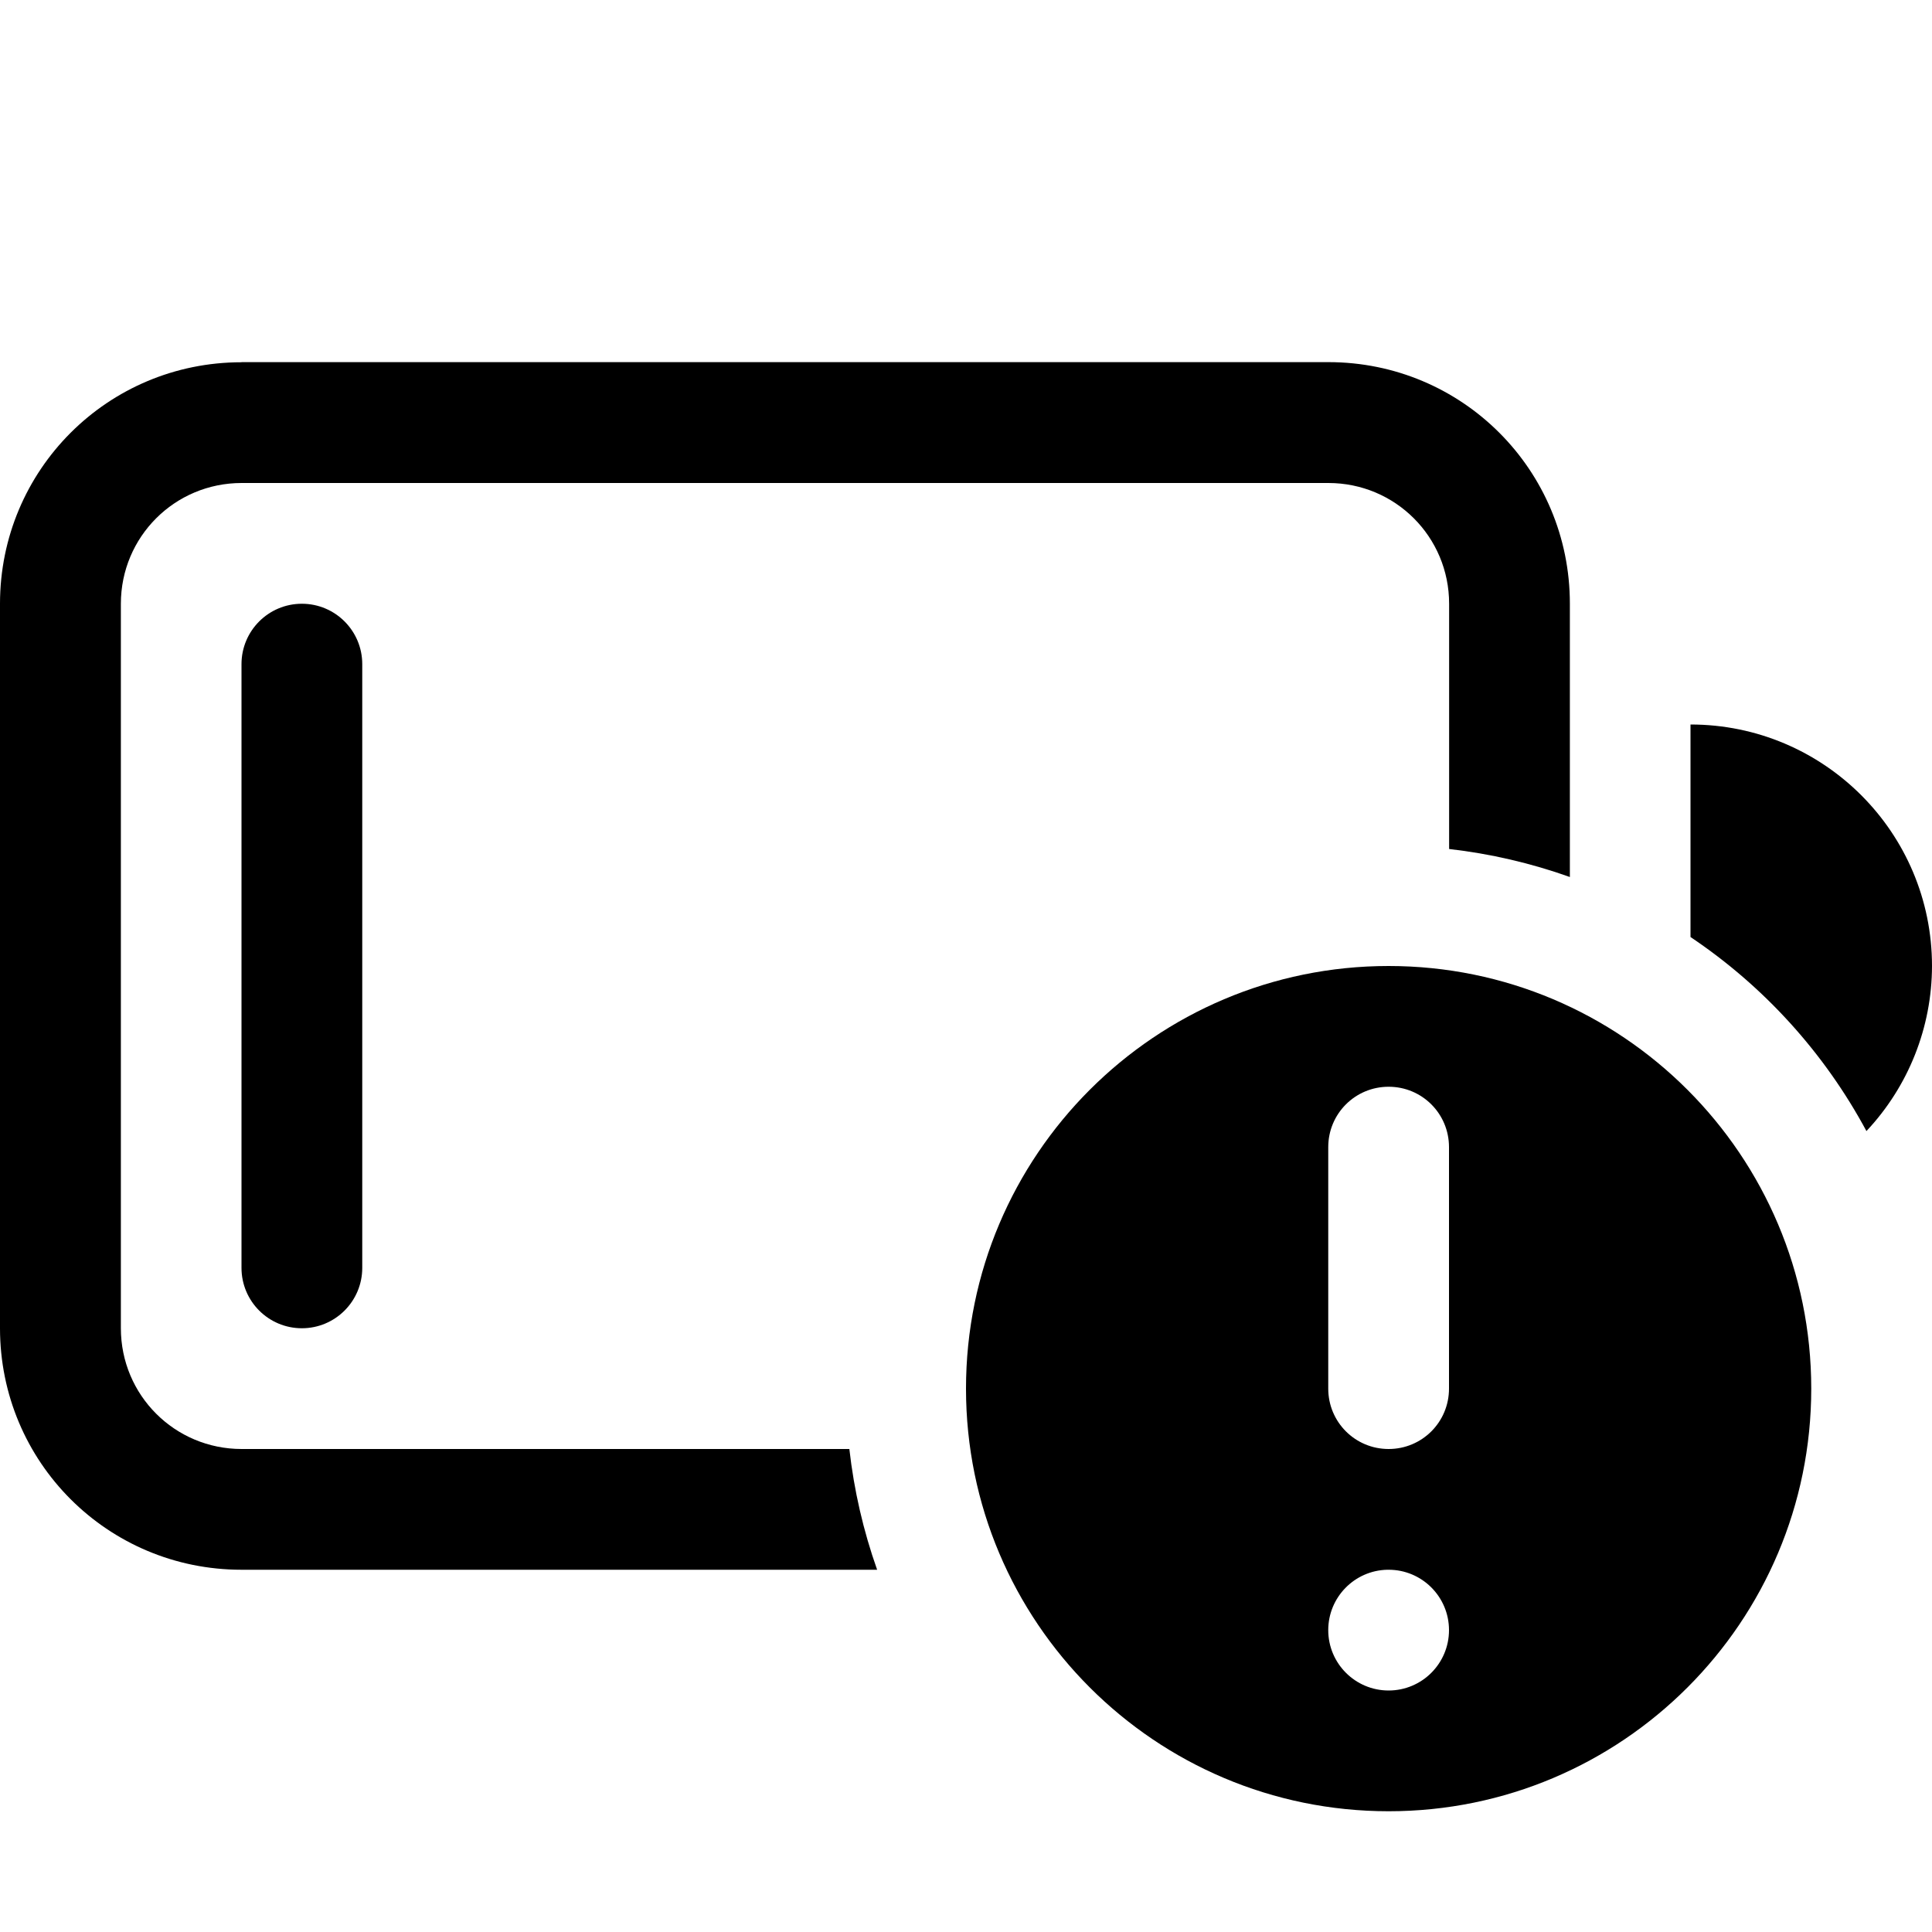
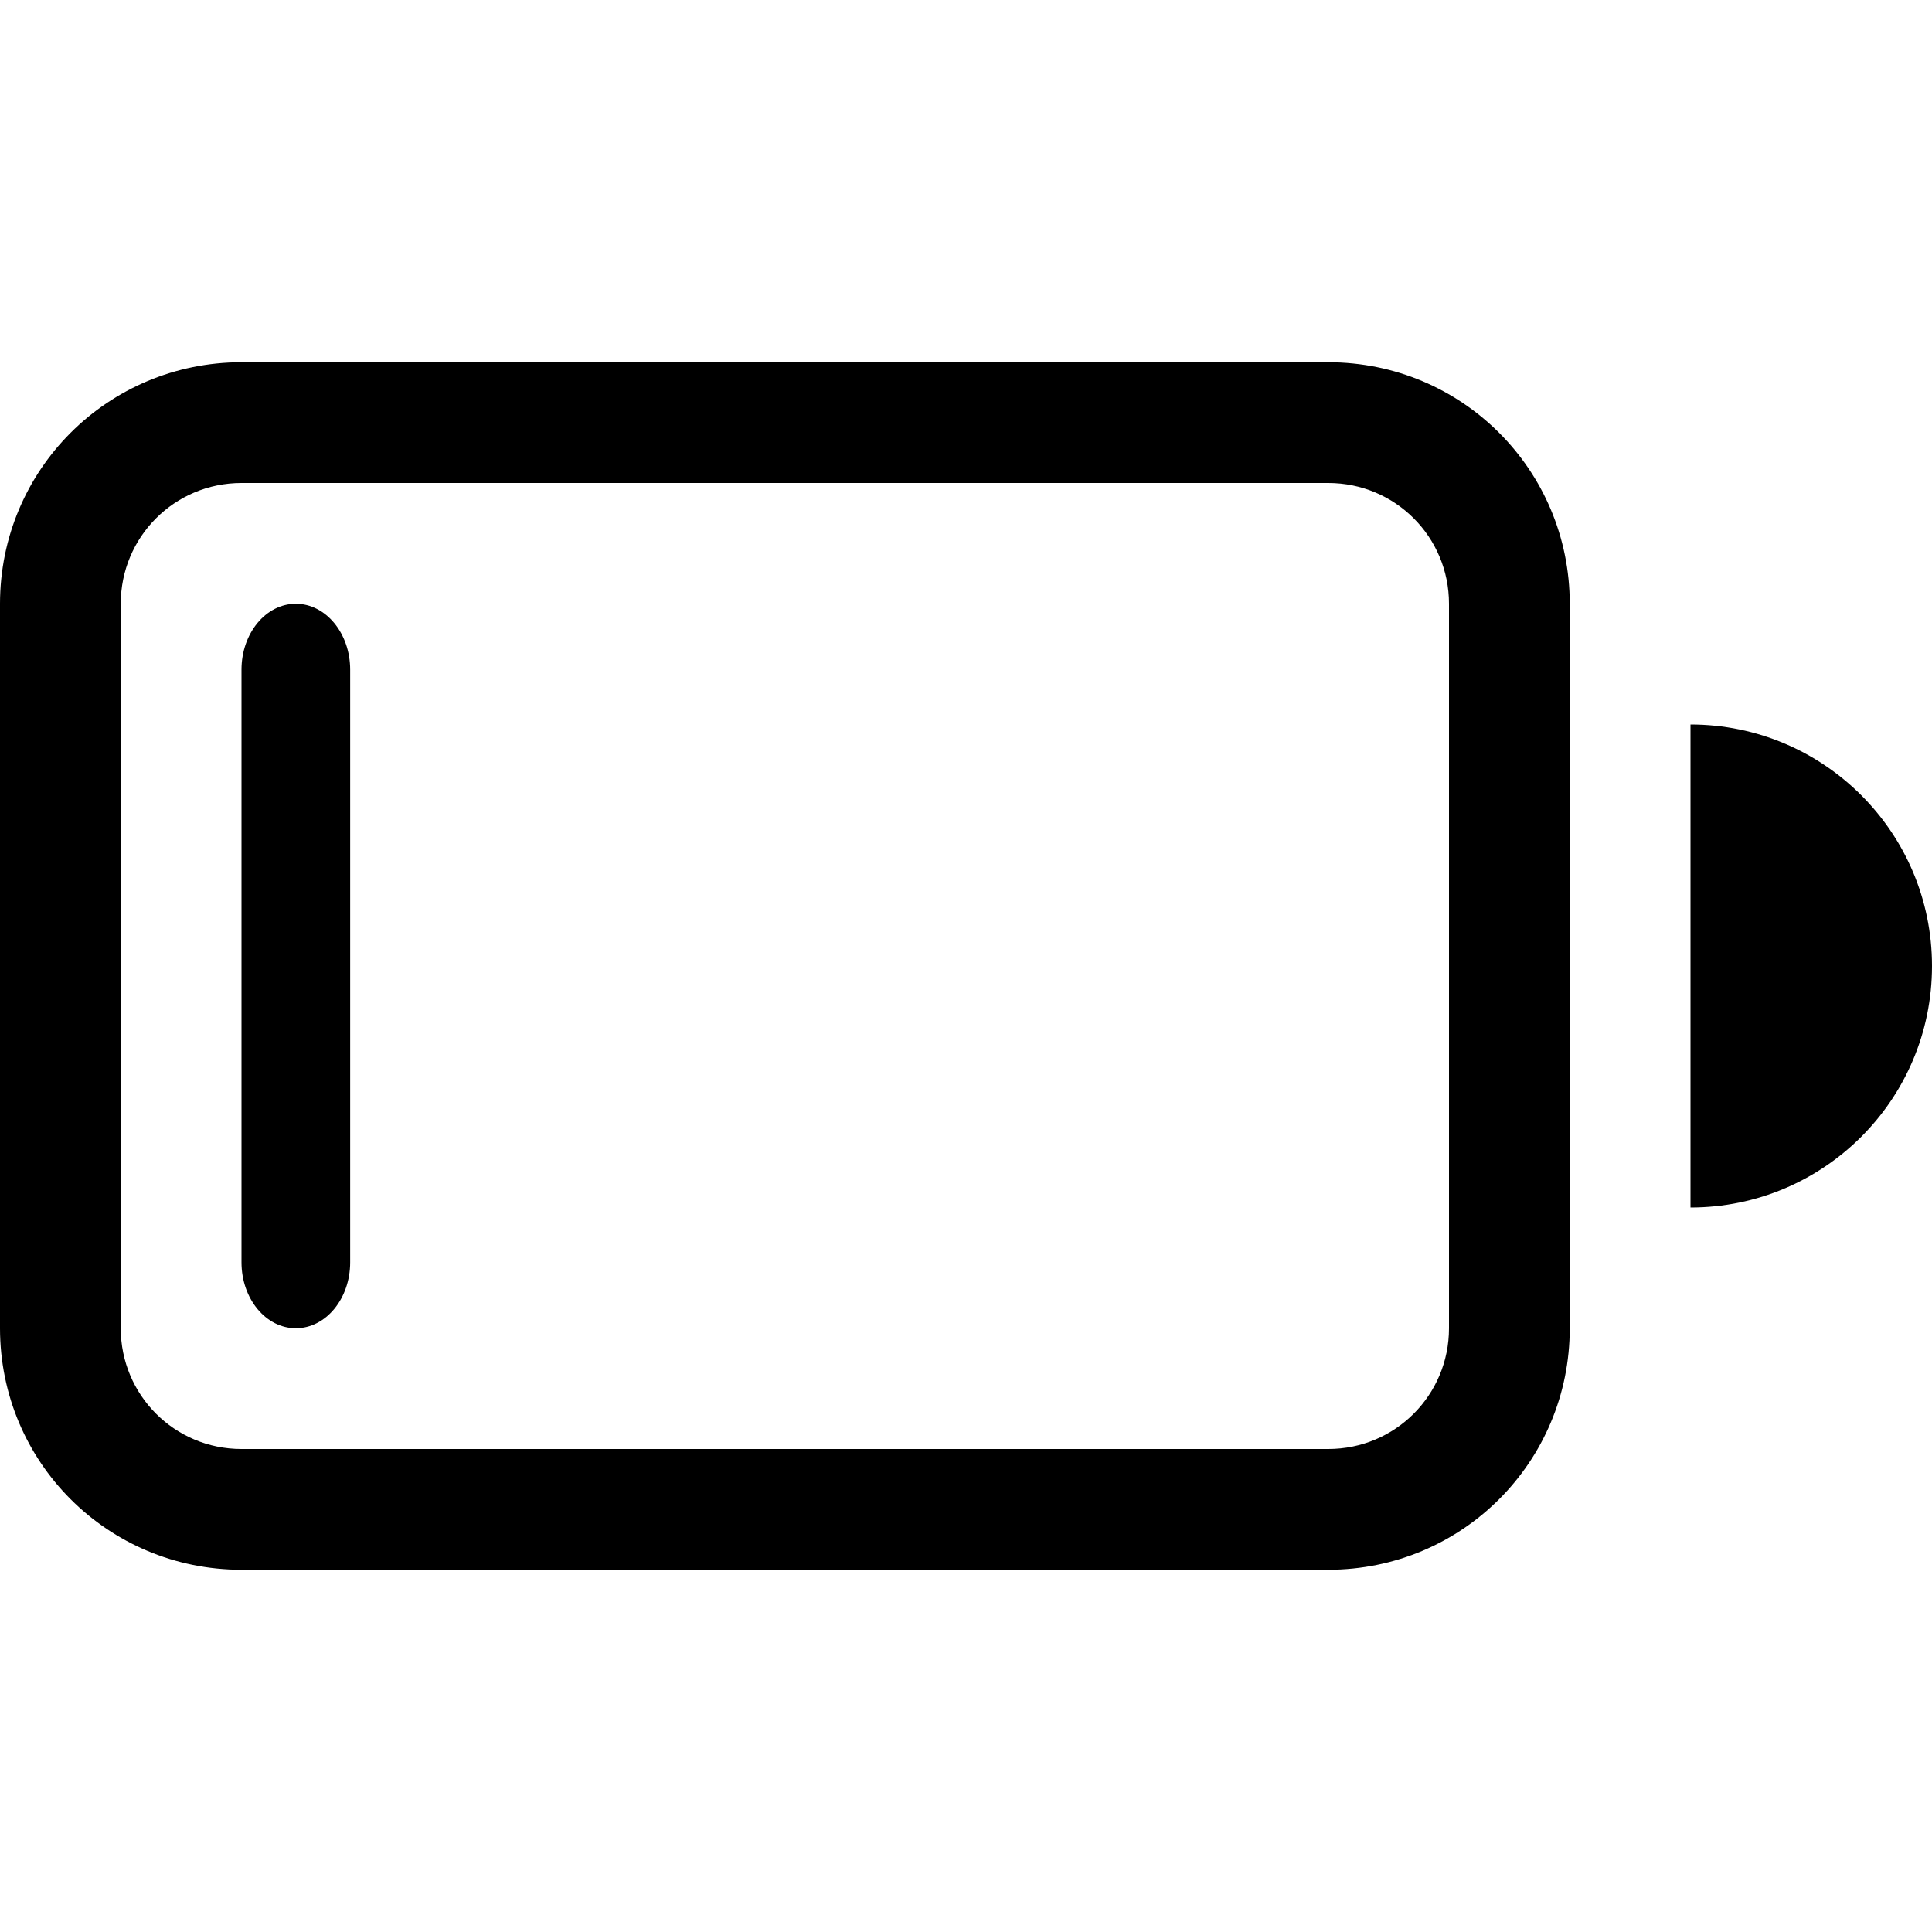
<svg xmlns="http://www.w3.org/2000/svg" width="16" height="16" version="1.1">
-   <path d="m2 3c-1.108 0-2 0.892-2 2v6c0 1.108 0.892 2 2 2h5.264a4.5 4.5 0 0 1-0.23-1h-5.033c-0.554 0-1-0.446-1-1v-6c0-0.554 0.446-1 1-1h9c0.554 0 1 0.446 1 1v2.031a4.5 4.5 0 0 1 1 0.232v-2.264c0-1.108-0.892-2-2-2h-9z" fill="currentColor" />
-   <rect class="error" x="2" y="5" width="1" height="6" rx=".5" ry=".5" fill="currentColor" />
-   <path d="m14 6v1.76a4.5 4.5 0 0 1 1.457 1.607 2 2 0 0 0 0.543-1.367 2 2 0 0 0-2-2z" fill="currentColor" />
-   <path class="warning" d="m11.5 8c-1.933 0-3.5 1.567-3.5 3.5 0 1.933 1.567 3.5 3.5 3.5 1.933 0 3.5-1.567 3.5-3.5 0-1.933-1.567-3.5-3.5-3.5zm0 1c0.277 0 0.5 0.223 0.5 0.5v2c0 0.277-0.223 0.5-0.5 0.5s-0.5-0.223-0.5-0.5v-2c0-0.277 0.223-0.5 0.5-0.5zm-0.012 4a0.5 0.5 0 0 1 0.012 0 0.5 0.5 0 0 1 0.5 0.5 0.5 0.5 0 0 1-0.5 0.5 0.5 0.5 0 0 1-0.5-0.5 0.5 0.5 0 0 1 0.488-0.5z" fill="currentColor" />
+   <g fill="currentColor">
+     <path d="m2 3c-1.108 0-2 0.892-2 2v6c0 1.108 0.892 2 2 2h9c1.108 0 2-0.892 2-2v-6c0-1.108-0.892-2-2-2h-9zm0 1h9c0.554 0 1 0.446 1 1v6c0 0.554-0.446 1-1 1h-9c-0.554 0-1-0.446-1-1v-6c0-0.554 0.446-1 1-1z" style="paint-order:stroke fill markers" />
+     <rect x="2" y="5" width=".9" height="6" rx=".547" ry=".546" style="paint-order:stroke fill markers" />
+     <path d="m14 6v4a2 2 0 0 0 2-2 2 2 0 0 0-2-2z" style="paint-order:stroke fill markers" />
+   </g>
</svg>
